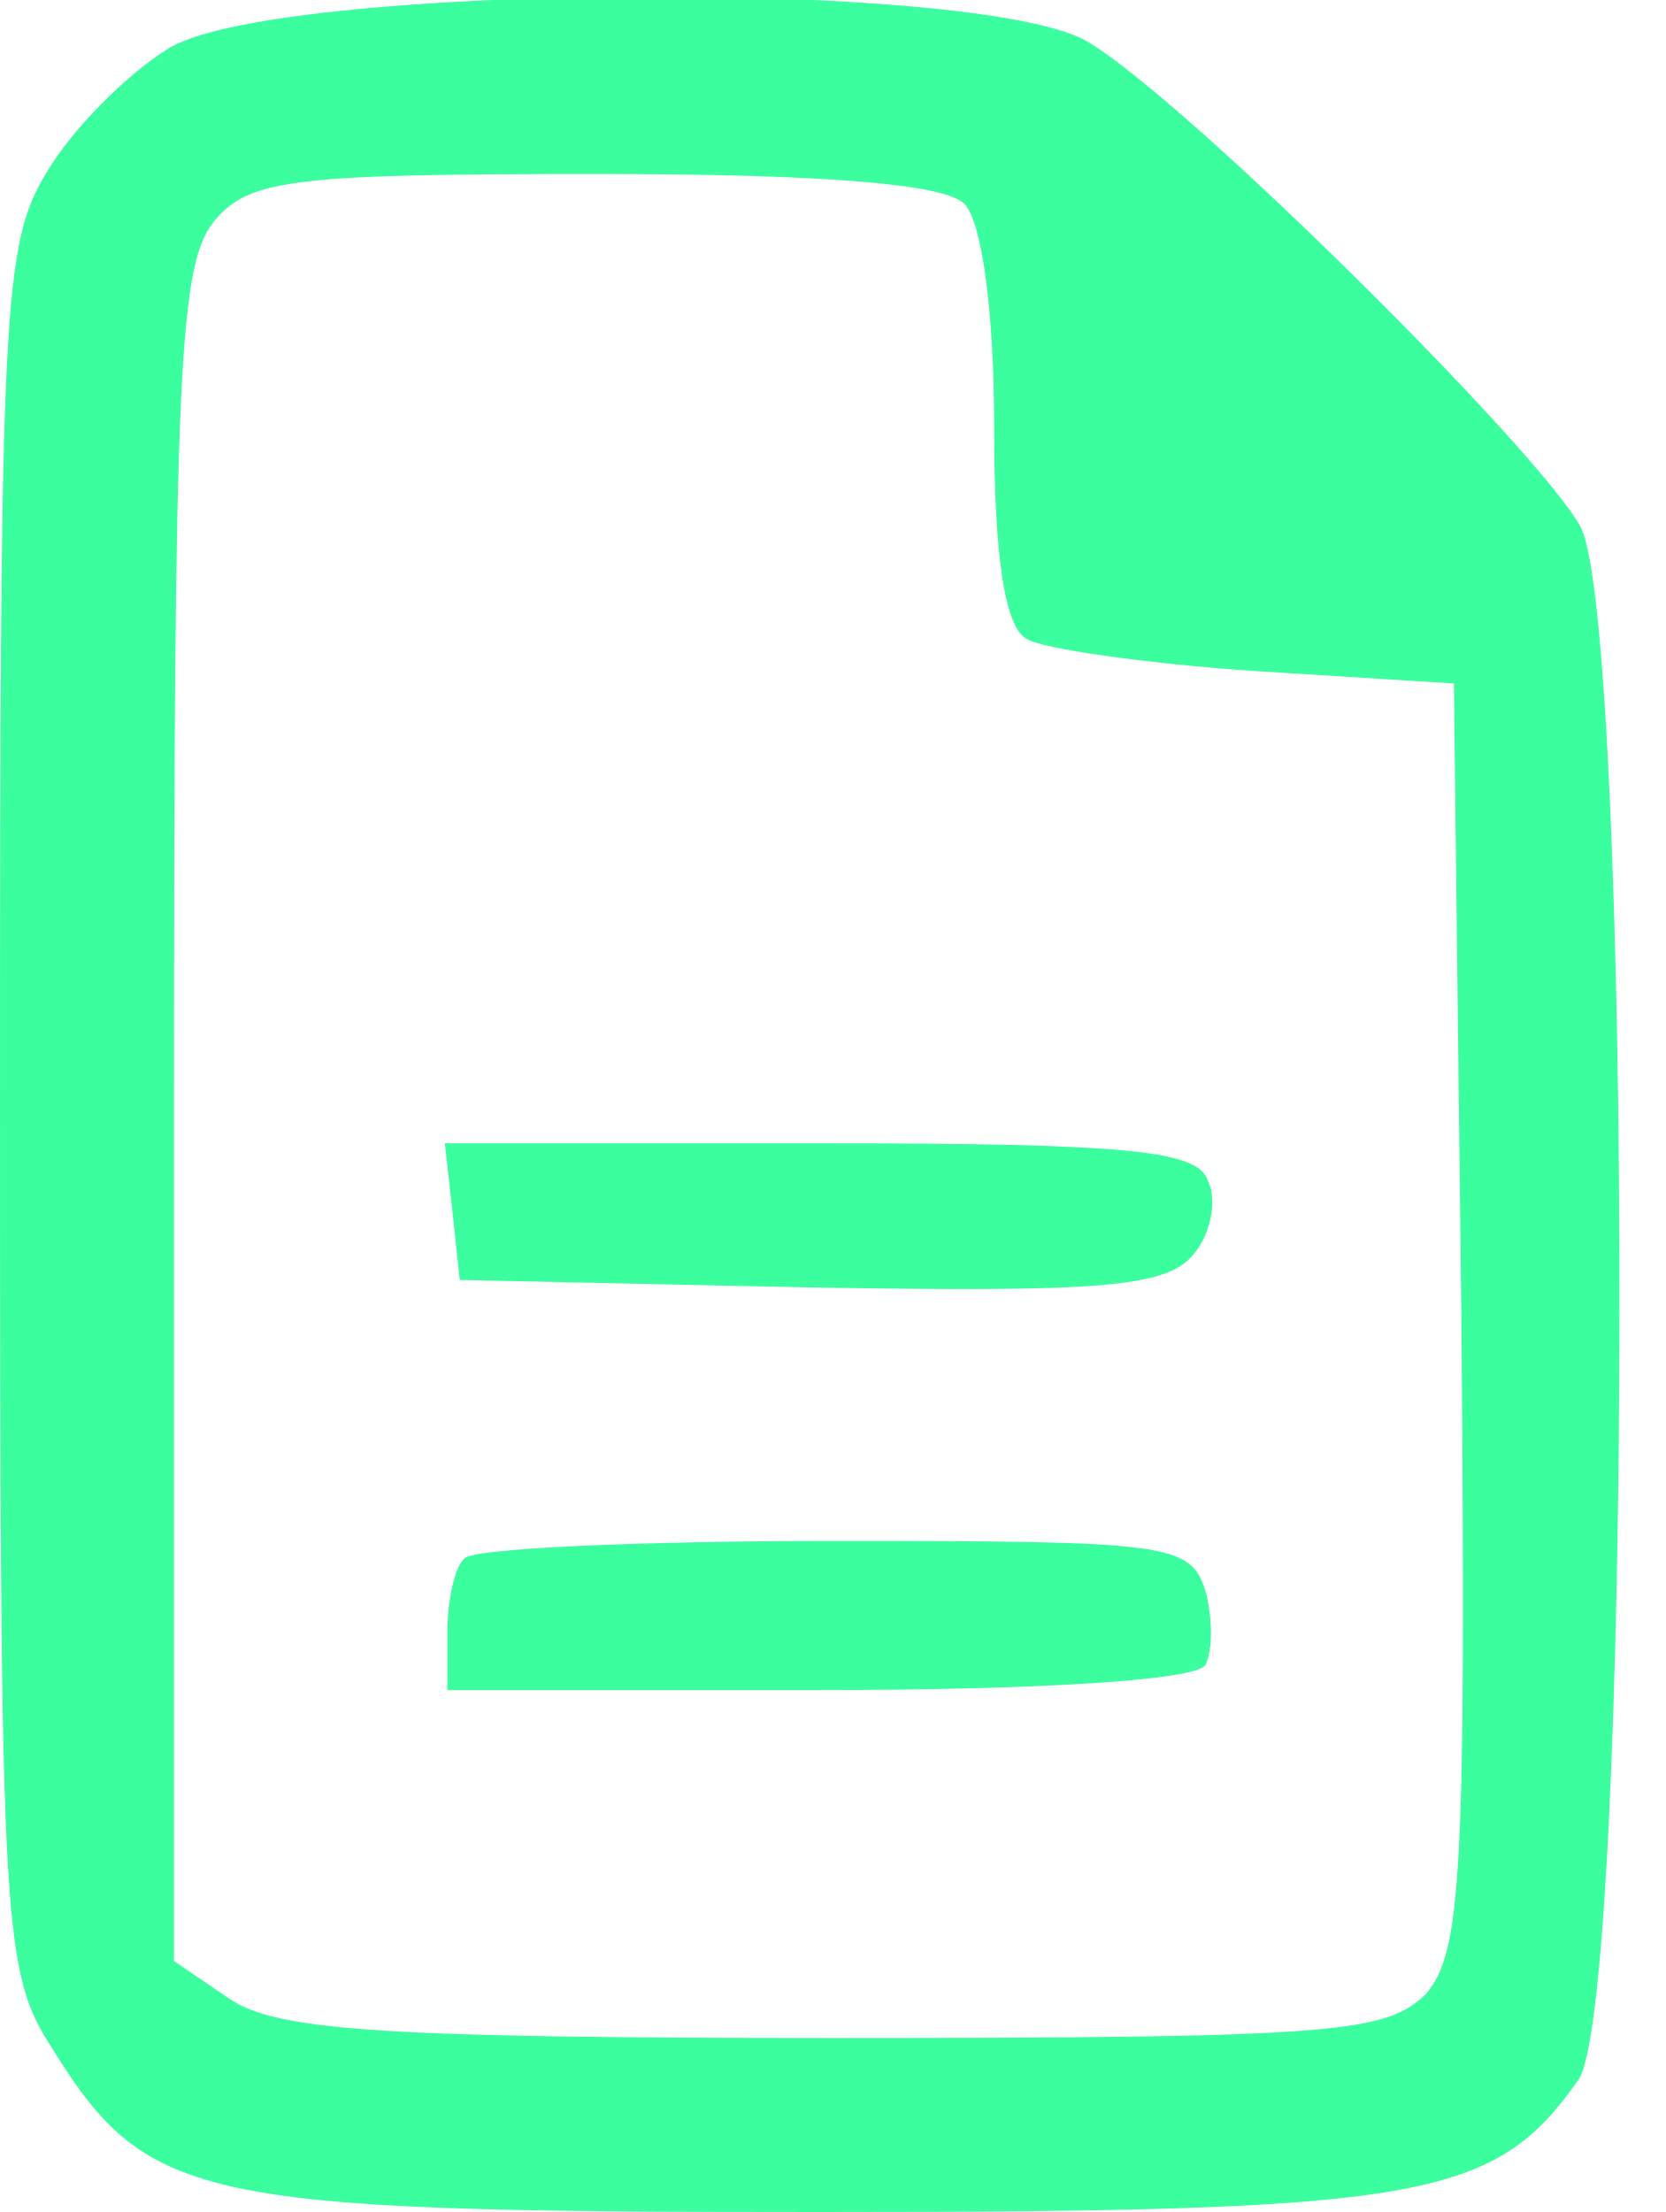
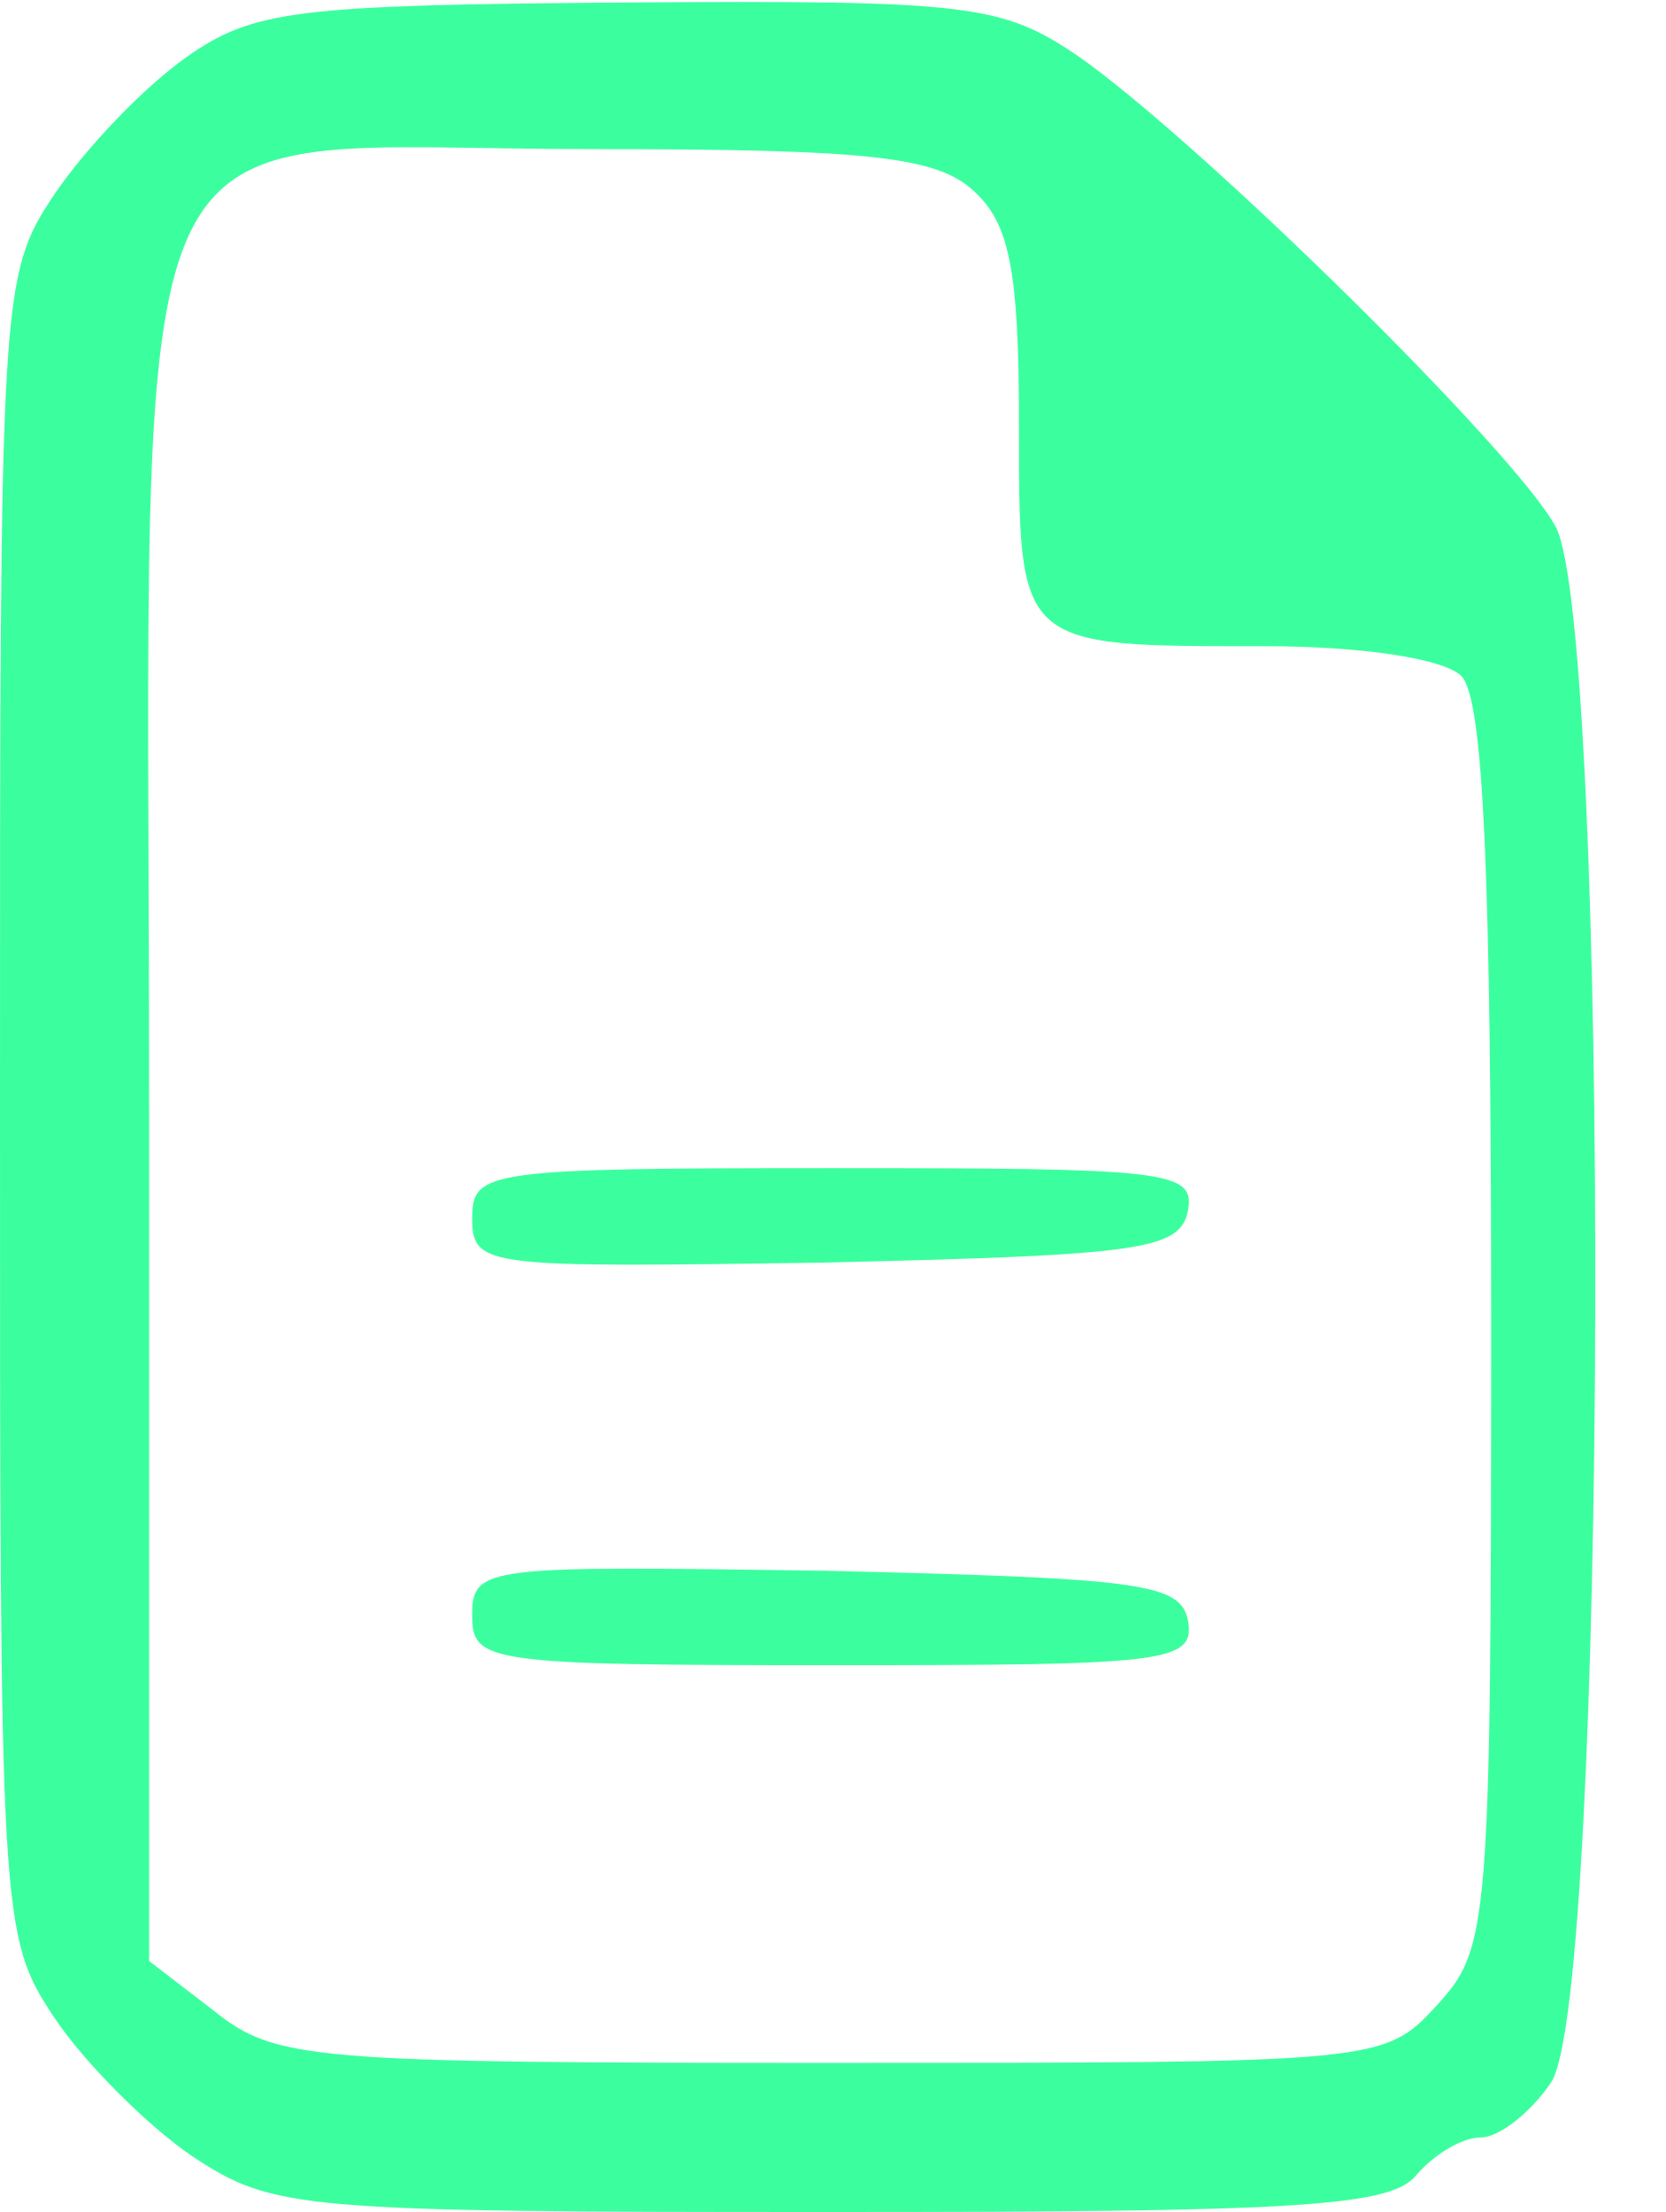
<svg xmlns="http://www.w3.org/2000/svg" viewBox="0 0 67 89" preserveAspectRatio="xMidYMid meet">
  <g transform="translate(0,89) scale(0.1,-0.1)" fill="#3bff9e">
-     <path d="M67 870 c-16 -10 -38 -32 -48 -49 -18 -29 -19 -55 -19 -376 0 -321 1 -347 19 -376 40 -65 56 -69 310 -69 244 0 272 5 306 53 22 31 22 584 1 625 -17 31 -158 171 -198 195 -42 26 -331 24 -371 -3z m321 -62 c7 -7 12 -43 12 -89 0 -51 4 -81 13 -86 6 -4 48 -10 92 -13 l80 -5 3 -254 c2 -226 0 -256 -14 -273 -16 -16 -36 -18 -238 -18 -184 0 -225 3 -244 16 l-22 15 0 341 c0 304 2 343 17 360 14 16 33 18 153 18 92 0 140 -4 148 -12z M182 403 l3 -28 141 -3 c116 -2 143 0 154 13 7 8 10 22 6 30 -4 12 -31 15 -156 15 l-151 0 3 -27z M187 263 c-4 -3 -7 -17 -7 -30 l0 -23 149 0 c90 0 152 4 156 10 3 6 3 19 0 30 -6 19 -15 20 -149 20 -78 0 -146 -3 -149 -7z" />
+     <path d="M75 867 c-17 -12 -40 -36 -53 -55 -22 -33 -22 -39 -22 -367 0 -328 0 -334 22 -367 12 -18 38 -44 56 -56 32 -21 43 -22 256 -22 187 0 226 2 236 15 7 8 18 15 26 15 7 0 20 10 28 22 23 32 24 584 2 626 -16 30 -144 156 -193 190 -30 20 -43 22 -180 21 -134 -1 -151 -3 -178 -22z m317 -54 c14 -13 18 -31 18 -93 0 -91 -1 -90 99 -90 39 0 72 -5 79 -12 9 -9 12 -81 12 -262 0 -243 -1 -250 -22 -273 -21 -23 -24 -23 -243 -23 -210 0 -224 1 -249 21 l-26 20 0 342 c0 423 -17 387 178 387 112 0 139 -3 154 -17z M190 400 c0 -20 5 -20 142 -18 127 3 143 5 146 21 3 16 -9 17 -142 17 -140 0 -146 -1 -146 -20z M190 240 c0 -19 6 -20 146 -20 133 0 145 1 142 18 -3 15 -19 17 -146 20 -137 2 -142 2 -142 -18z" />
  </g>
</svg>
